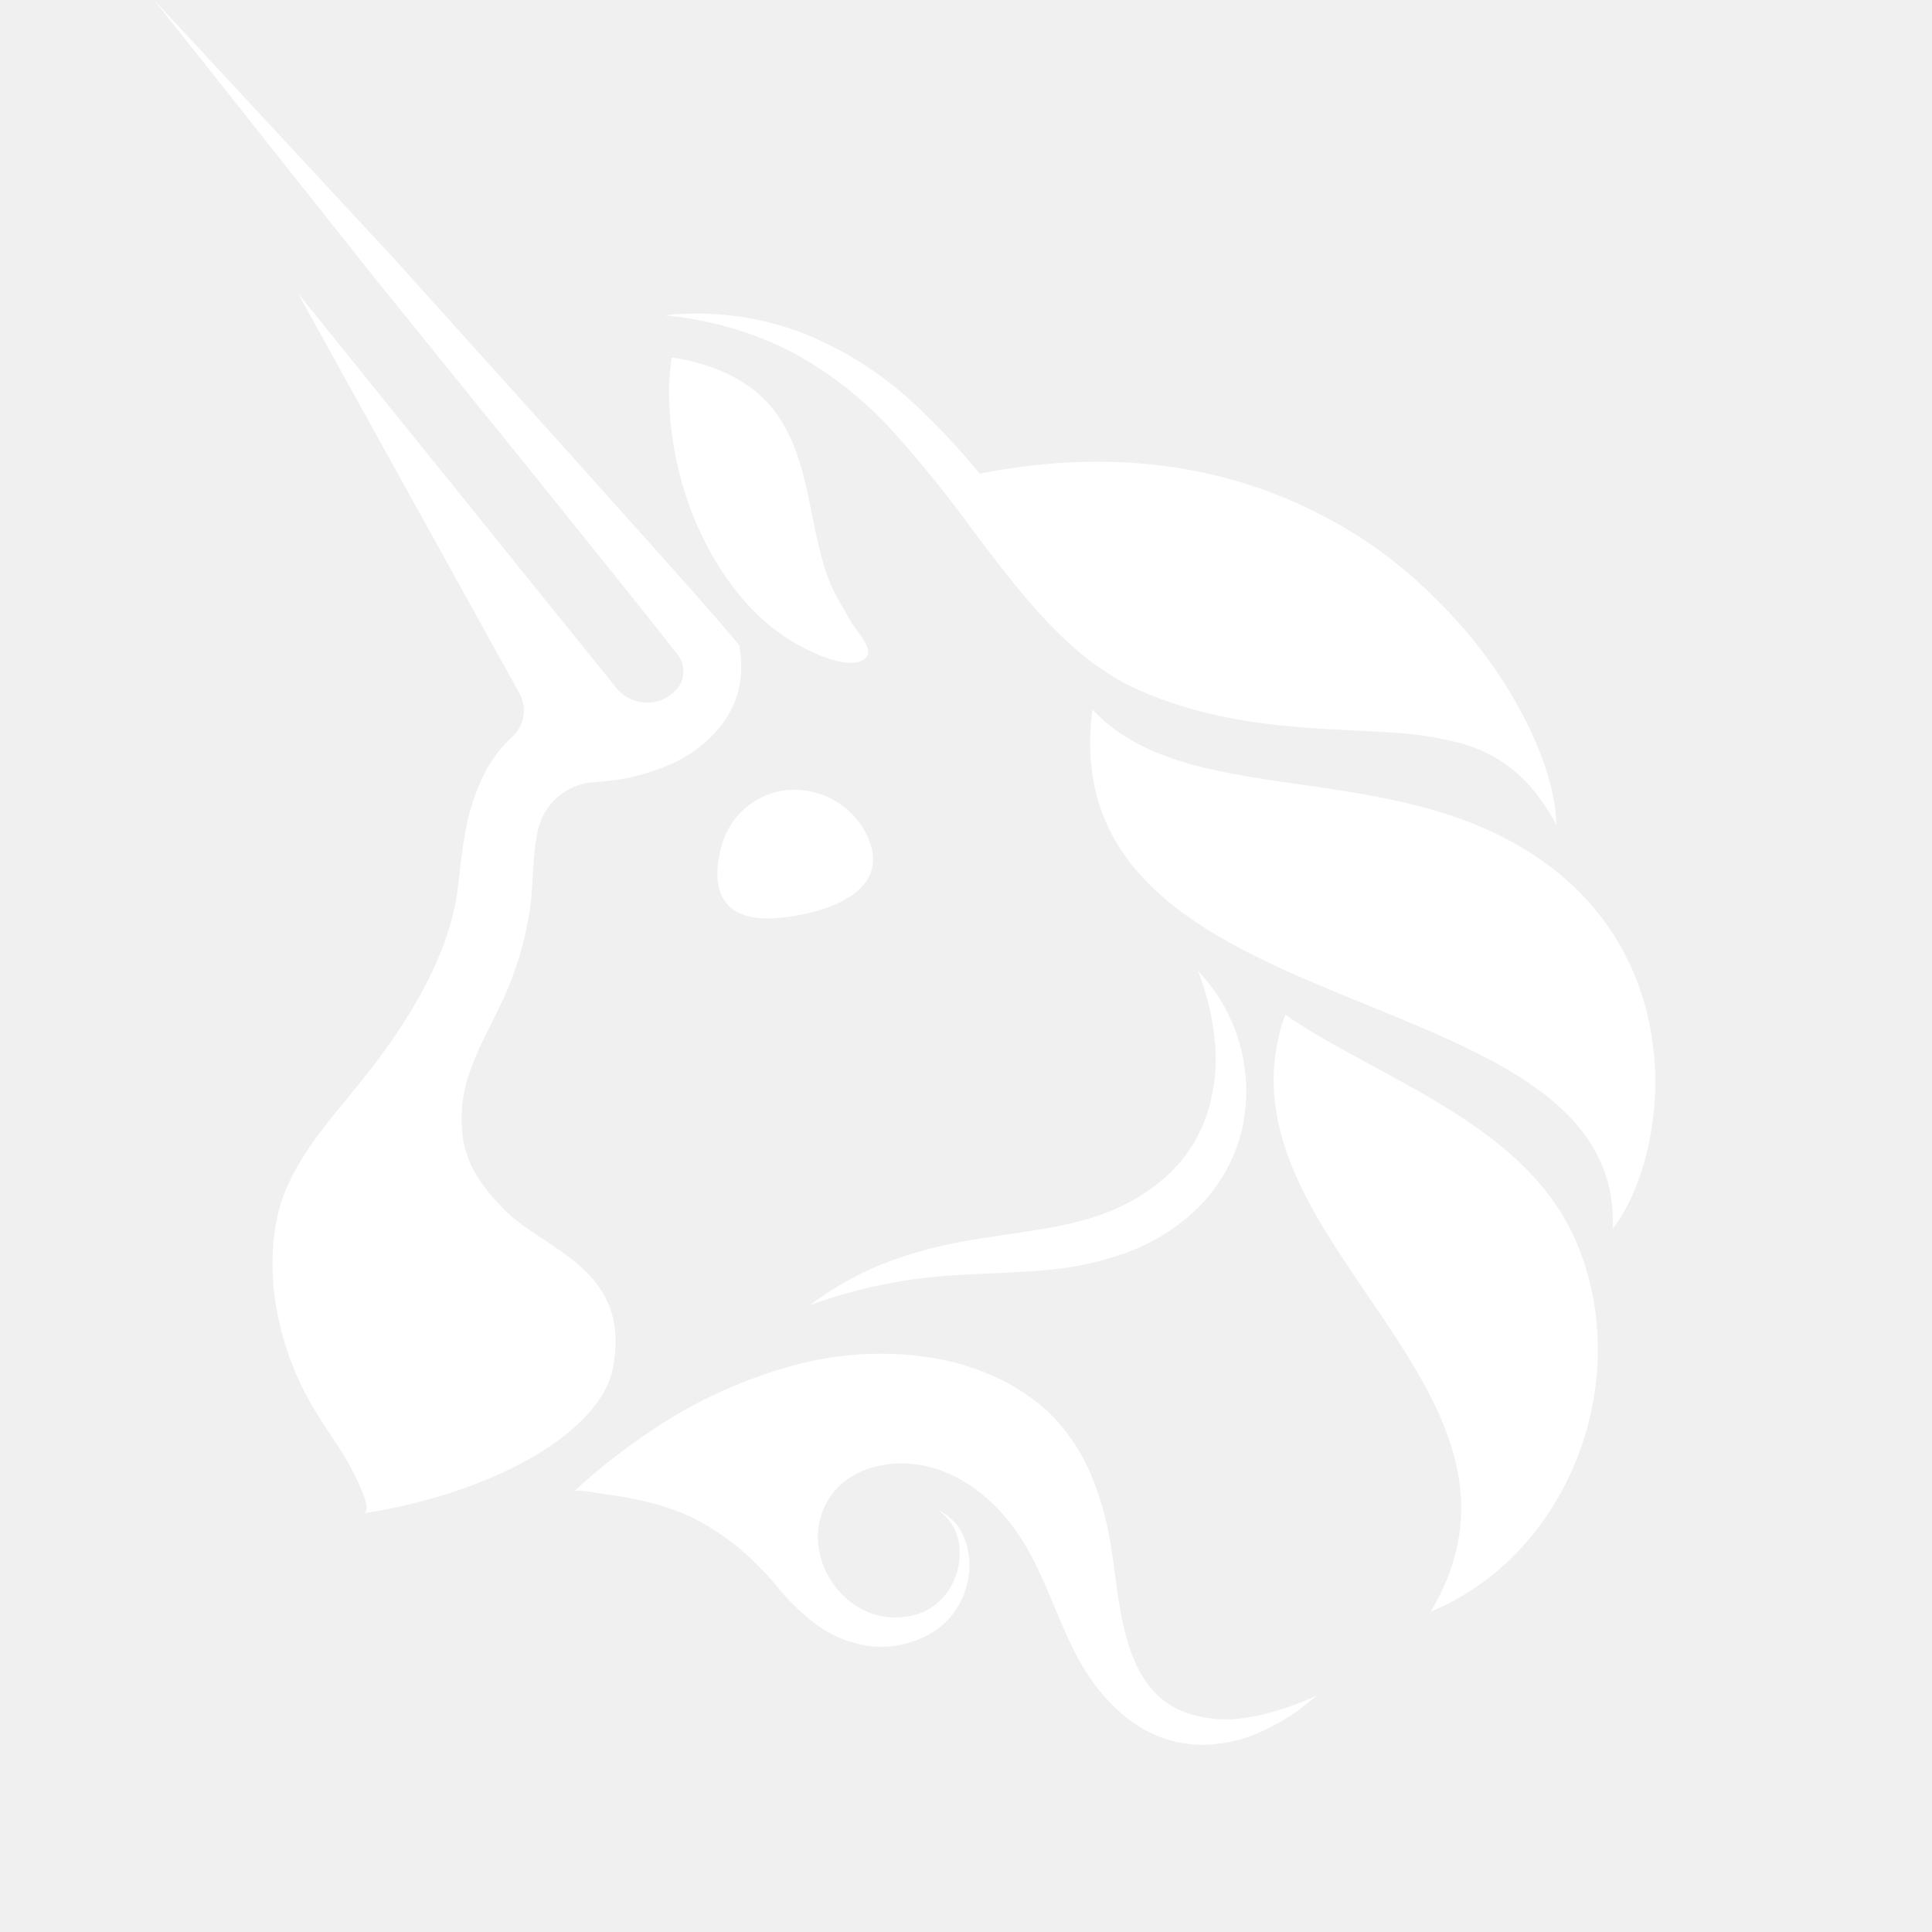
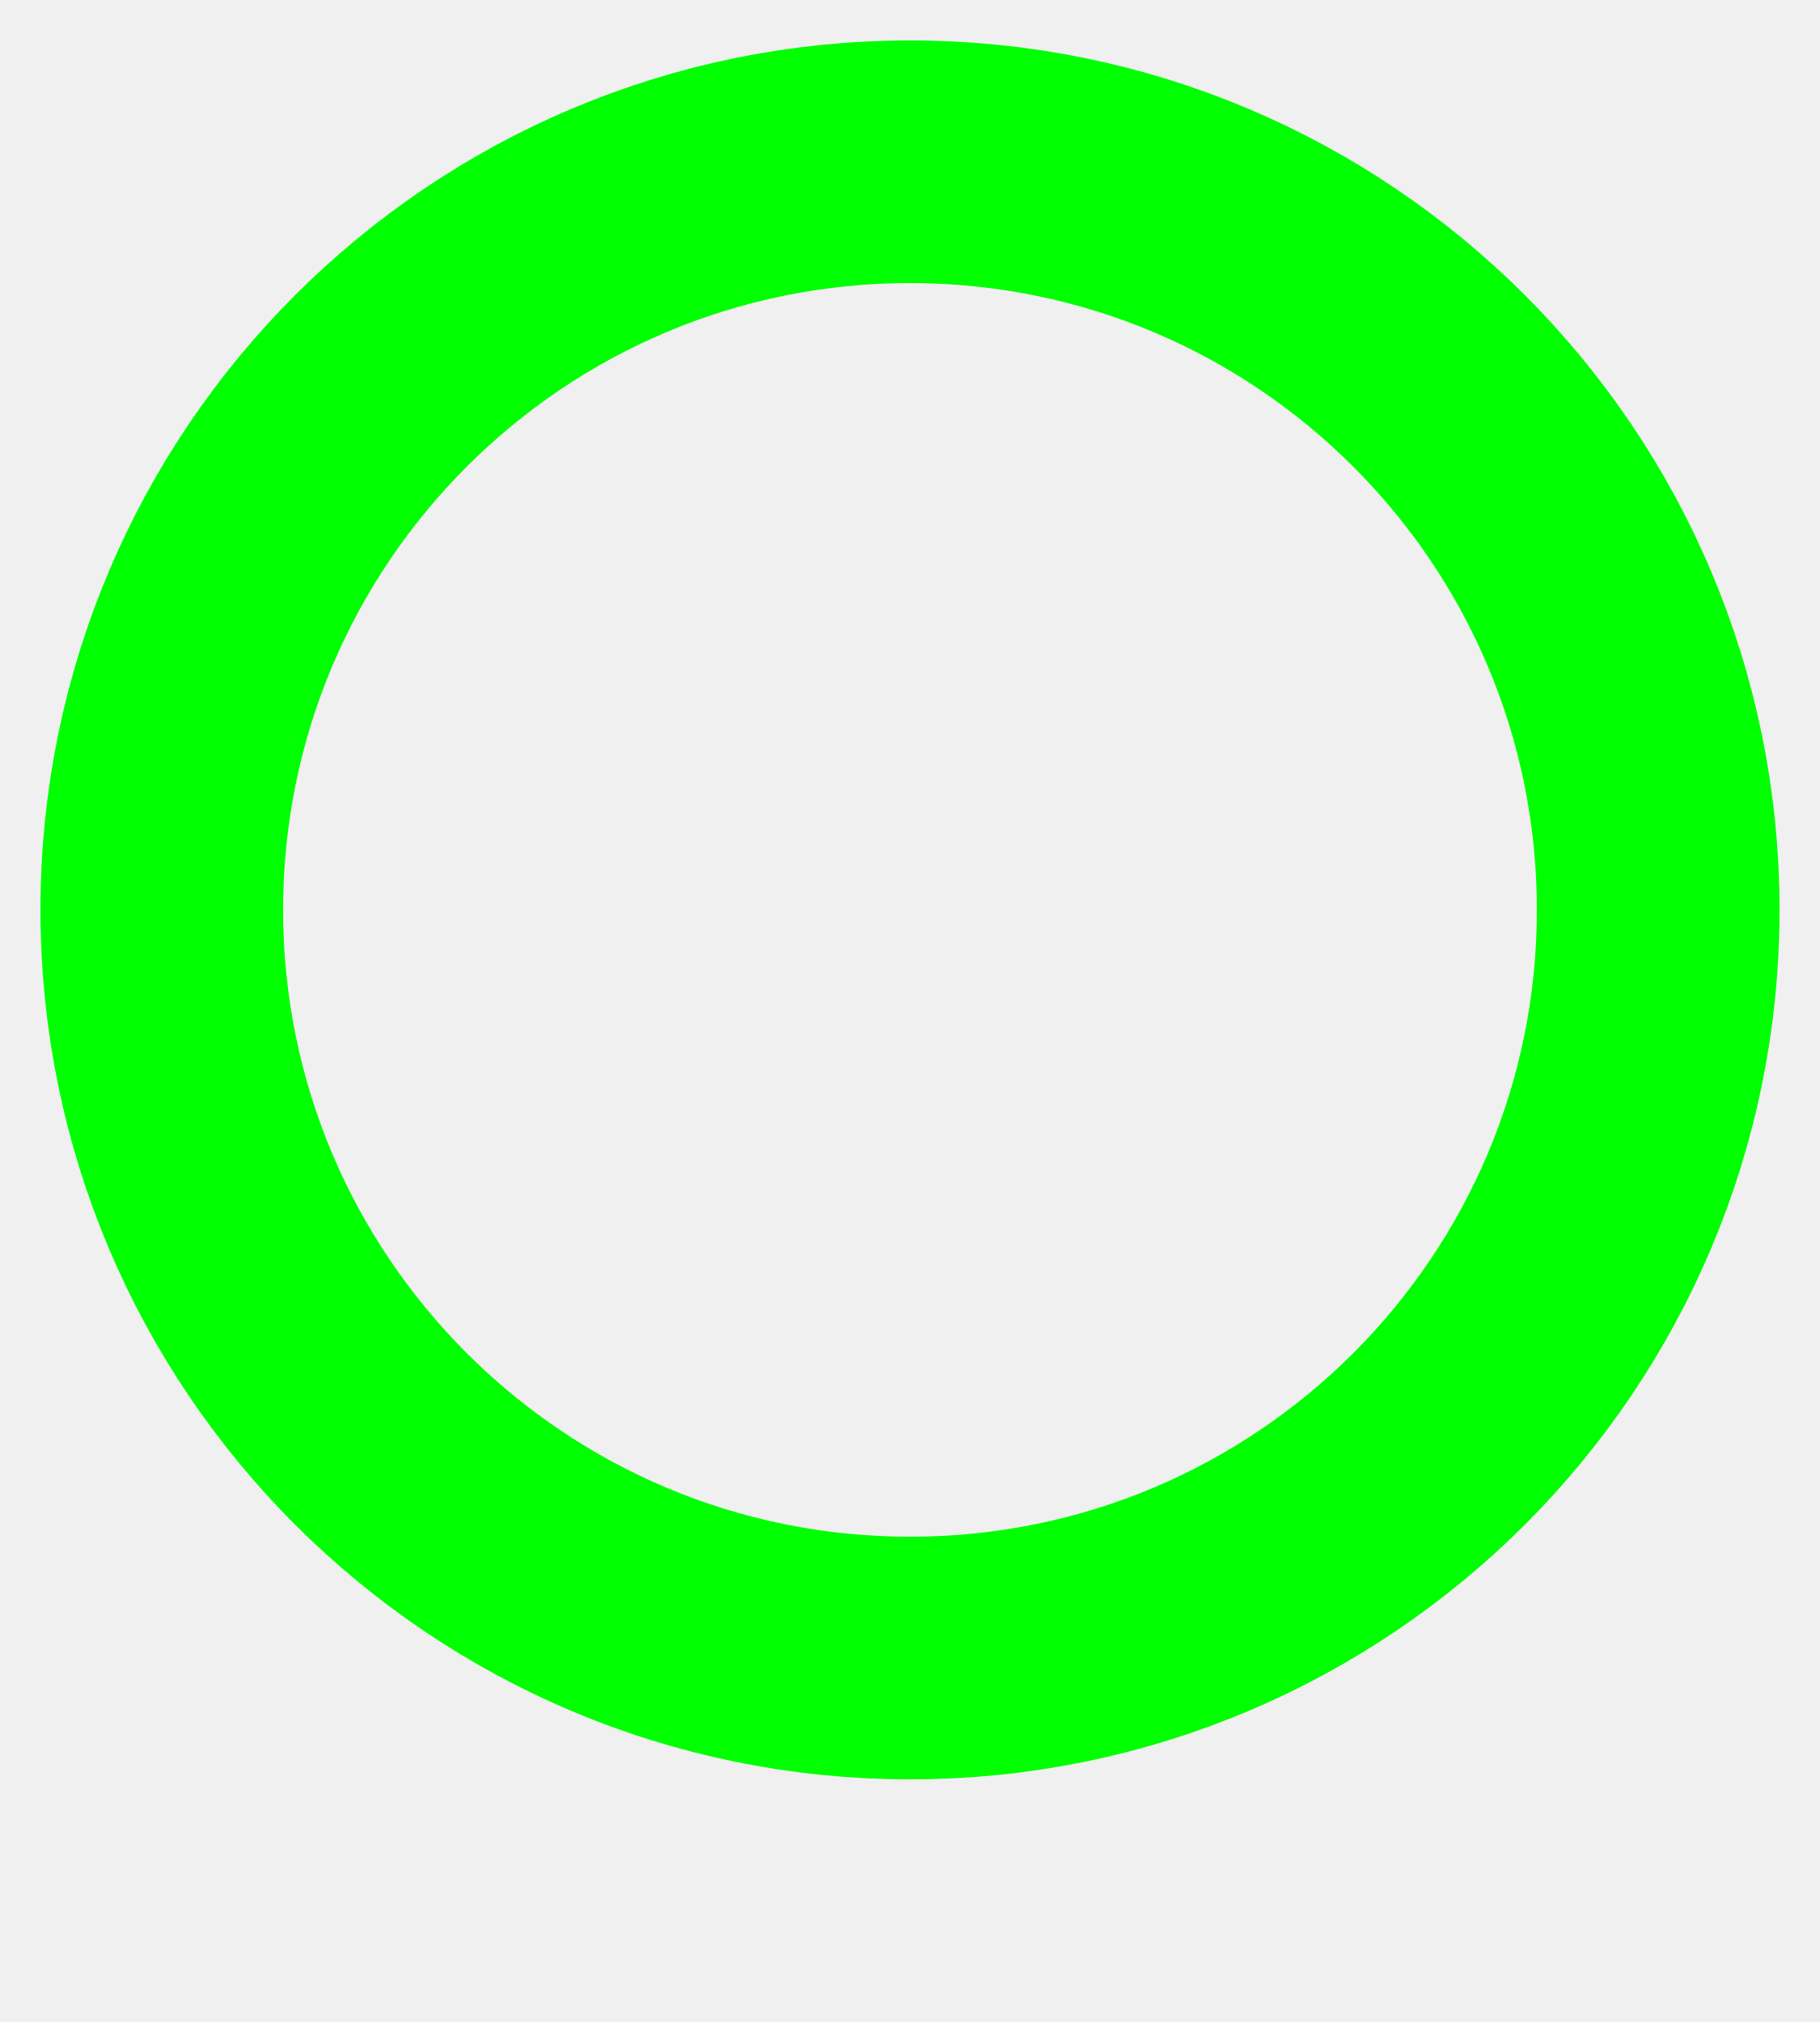
- <svg xmlns="http://www.w3.org/2000/svg" width="32" height="32" viewBox="0 0 32 32" fill="none">
-   <path d="M14.308 13.737C14.914 14.809 13.558 15.142 12.921 15.203C11.957 15.297 11.757 14.739 11.945 14.037C12.007 13.786 12.144 13.56 12.338 13.39C12.533 13.22 12.774 13.114 13.03 13.086C13.282 13.063 13.536 13.111 13.762 13.226C13.988 13.342 14.177 13.518 14.308 13.737V13.737Z" fill="white" />
-   <path d="M18.094 11.752C17.389 17.169 26.893 16.042 26.712 20.353C27.65 19.129 28.053 15.803 25.293 14.091C22.834 12.564 19.63 13.399 18.094 11.752Z" fill="white" />
-   <path d="M23.568 9.709C23.506 9.652 23.443 9.595 23.381 9.539C23.444 9.596 23.506 9.657 23.568 9.709Z" fill="white" />
-   <path d="M25.777 13.658L25.771 13.65C25.686 13.489 25.588 13.336 25.479 13.191C25.159 12.755 24.699 12.442 24.177 12.306C23.829 12.216 23.474 12.159 23.116 12.138C22.753 12.112 22.383 12.097 22.009 12.077C21.259 12.035 20.491 11.958 19.741 11.743C19.553 11.69 19.366 11.631 19.185 11.561C19.091 11.527 19.004 11.49 18.911 11.451C18.818 11.411 18.724 11.366 18.63 11.318C18.277 11.124 17.951 10.886 17.658 10.609C17.08 10.069 16.627 9.457 16.172 8.864C15.743 8.268 15.283 7.696 14.794 7.15C14.311 6.615 13.74 6.167 13.106 5.826C12.45 5.494 11.737 5.289 11.005 5.223C11.765 5.14 12.533 5.234 13.25 5.498C13.973 5.78 14.635 6.202 15.197 6.74C15.564 7.086 15.908 7.455 16.228 7.845C18.609 7.374 20.54 7.792 22.024 8.604L22.058 8.621C22.53 8.878 22.973 9.187 23.378 9.542C23.443 9.598 23.507 9.655 23.566 9.712C23.882 10.004 24.176 10.319 24.446 10.654L24.466 10.681C25.343 11.796 25.776 12.956 25.777 13.658Z" fill="white" />
-   <path d="M25.776 13.657L25.77 13.646L25.776 13.657Z" fill="white" />
-   <path d="M11.126 5.921C11.734 6.009 12.354 6.252 12.753 6.715C13.152 7.179 13.299 7.781 13.415 8.355C13.508 8.799 13.582 9.252 13.757 9.673C13.841 9.879 13.965 10.059 14.068 10.253C14.153 10.414 14.309 10.559 14.369 10.731C14.38 10.756 14.384 10.783 14.381 10.81C14.377 10.836 14.367 10.862 14.351 10.884C14.139 11.119 13.568 10.857 13.352 10.752C12.979 10.566 12.645 10.31 12.368 9.998C11.503 9.033 11.056 7.644 11.083 6.379C11.089 6.226 11.104 6.073 11.126 5.921Z" fill="white" />
-   <path d="M21.287 16.806C19.974 20.485 25.927 22.953 23.697 26.694C25.985 25.745 27.072 22.877 26.122 20.602C25.291 18.605 22.835 17.877 21.287 16.806Z" fill="white" />
-   <path d="M13.413 21.617C13.771 21.347 14.162 21.123 14.576 20.953C14.996 20.785 15.431 20.659 15.876 20.577C16.758 20.408 17.631 20.367 18.364 20.07C18.726 19.928 19.059 19.721 19.347 19.458C19.626 19.198 19.839 18.875 19.97 18.516C20.103 18.137 20.158 17.735 20.129 17.334C20.096 16.904 19.999 16.481 19.841 16.079C20.168 16.42 20.406 16.837 20.534 17.293C20.662 17.749 20.676 18.23 20.575 18.692C20.461 19.182 20.213 19.63 19.86 19.987C19.511 20.333 19.089 20.597 18.626 20.759C18.185 20.915 17.724 21.01 17.257 21.042C16.807 21.08 16.372 21.09 15.944 21.115C15.08 21.152 14.226 21.321 13.413 21.617V21.617Z" fill="white" />
-   <path d="M21.81 28.085C21.678 28.191 21.546 28.303 21.401 28.401C21.254 28.497 21.101 28.583 20.942 28.657C20.611 28.819 20.247 28.902 19.879 28.899C18.881 28.88 18.177 28.134 17.764 27.291C17.483 26.717 17.289 26.096 16.955 25.549C16.478 24.767 15.661 24.137 14.705 24.253C14.315 24.302 13.95 24.478 13.733 24.818C13.163 25.706 13.981 26.95 15.025 26.774C15.114 26.761 15.2 26.737 15.284 26.703C15.366 26.667 15.444 26.62 15.513 26.562C15.659 26.441 15.769 26.281 15.831 26.101C15.899 25.913 15.915 25.71 15.875 25.514C15.832 25.309 15.712 25.13 15.539 25.012C15.74 25.107 15.896 25.275 15.975 25.483C16.057 25.697 16.078 25.93 16.036 26.155C15.995 26.389 15.892 26.608 15.738 26.789C15.656 26.882 15.562 26.963 15.457 27.029C15.353 27.095 15.242 27.148 15.126 27.187C14.89 27.268 14.64 27.294 14.393 27.263C14.046 27.213 13.719 27.071 13.446 26.851C13.124 26.594 12.884 26.259 12.592 25.971C12.258 25.619 11.864 25.329 11.428 25.117C11.127 24.984 10.813 24.886 10.49 24.825C10.328 24.791 10.164 24.767 10 24.746C9.925 24.738 9.557 24.656 9.506 24.704C10.013 24.235 10.566 23.819 11.156 23.461C11.762 23.1 12.412 22.82 13.091 22.63C13.794 22.431 14.53 22.374 15.255 22.463C15.629 22.508 15.995 22.603 16.343 22.745C16.708 22.892 17.045 23.101 17.338 23.363C17.629 23.638 17.864 23.968 18.03 24.332C18.18 24.674 18.292 25.031 18.364 25.398C18.578 26.493 18.499 28.191 19.927 28.441C20.001 28.456 20.076 28.466 20.152 28.473L20.385 28.479C20.546 28.467 20.705 28.444 20.862 28.41C21.188 28.333 21.506 28.224 21.81 28.085V28.085Z" fill="white" />
-   <path d="M13.514 26.892L13.477 26.862L13.514 26.892Z" fill="white" />
-   <path d="M12.232 11.434C12.181 11.634 12.09 11.823 11.965 11.988C11.734 12.29 11.427 12.526 11.077 12.671C10.761 12.808 10.427 12.896 10.086 12.933C10.012 12.942 9.935 12.948 9.861 12.954C9.644 12.962 9.436 13.039 9.267 13.175C9.098 13.311 8.977 13.497 8.92 13.707C8.895 13.812 8.876 13.918 8.863 14.024C8.829 14.301 8.824 14.589 8.794 14.938C8.72 15.531 8.55 16.107 8.289 16.644C7.949 17.362 7.569 17.94 7.657 18.767C7.715 19.304 7.989 19.663 8.352 20.035C9.009 20.709 10.478 21.01 10.149 22.672C9.952 23.663 8.315 24.704 6.014 25.067C6.243 25.032 5.721 24.148 5.688 24.092C5.441 23.704 5.171 23.338 4.976 22.917C4.591 22.101 4.413 21.156 4.571 20.262C4.736 19.32 5.43 18.598 6.007 17.879C6.693 17.023 7.413 15.901 7.572 14.79C7.61 14.521 7.636 14.184 7.696 13.848C7.753 13.477 7.869 13.117 8.039 12.782C8.155 12.563 8.308 12.365 8.491 12.197C8.586 12.108 8.649 11.99 8.67 11.861C8.69 11.732 8.667 11.6 8.604 11.485L4.936 4.859L10.204 11.389C10.264 11.465 10.34 11.527 10.426 11.569C10.512 11.612 10.607 11.636 10.703 11.638C10.799 11.64 10.895 11.621 10.983 11.581C11.071 11.542 11.149 11.484 11.213 11.411C11.279 11.333 11.317 11.234 11.32 11.131C11.322 11.028 11.289 10.927 11.227 10.846C10.883 10.404 10.519 9.954 10.166 9.511L8.841 7.863L6.18 4.573L2.552 0L6.521 4.278L9.354 7.424L10.766 9C11.235 9.53 11.704 10.044 12.172 10.601L12.249 10.695L12.266 10.841C12.289 11.039 12.278 11.24 12.232 11.434Z" fill="white" />
-   <path d="M13.447 26.846C13.193 26.649 12.966 26.417 12.774 26.158C12.98 26.405 13.205 26.635 13.447 26.846V26.846Z" fill="white" />
+ <svg xmlns="http://www.w3.org/2000/svg" width="45px" height="50px" viewBox="0 0 45 50" version="1.1">
+   <g id="Artboard" stroke="none" stroke-width="1" fill="none" fill-rule="evenodd">
+     <circle id="Oval" stroke="#00FF00" stroke-width="6" fill-rule="nonzero" cx="22.5" cy="22.5" r="18.5" />
+   </g>
</svg>
